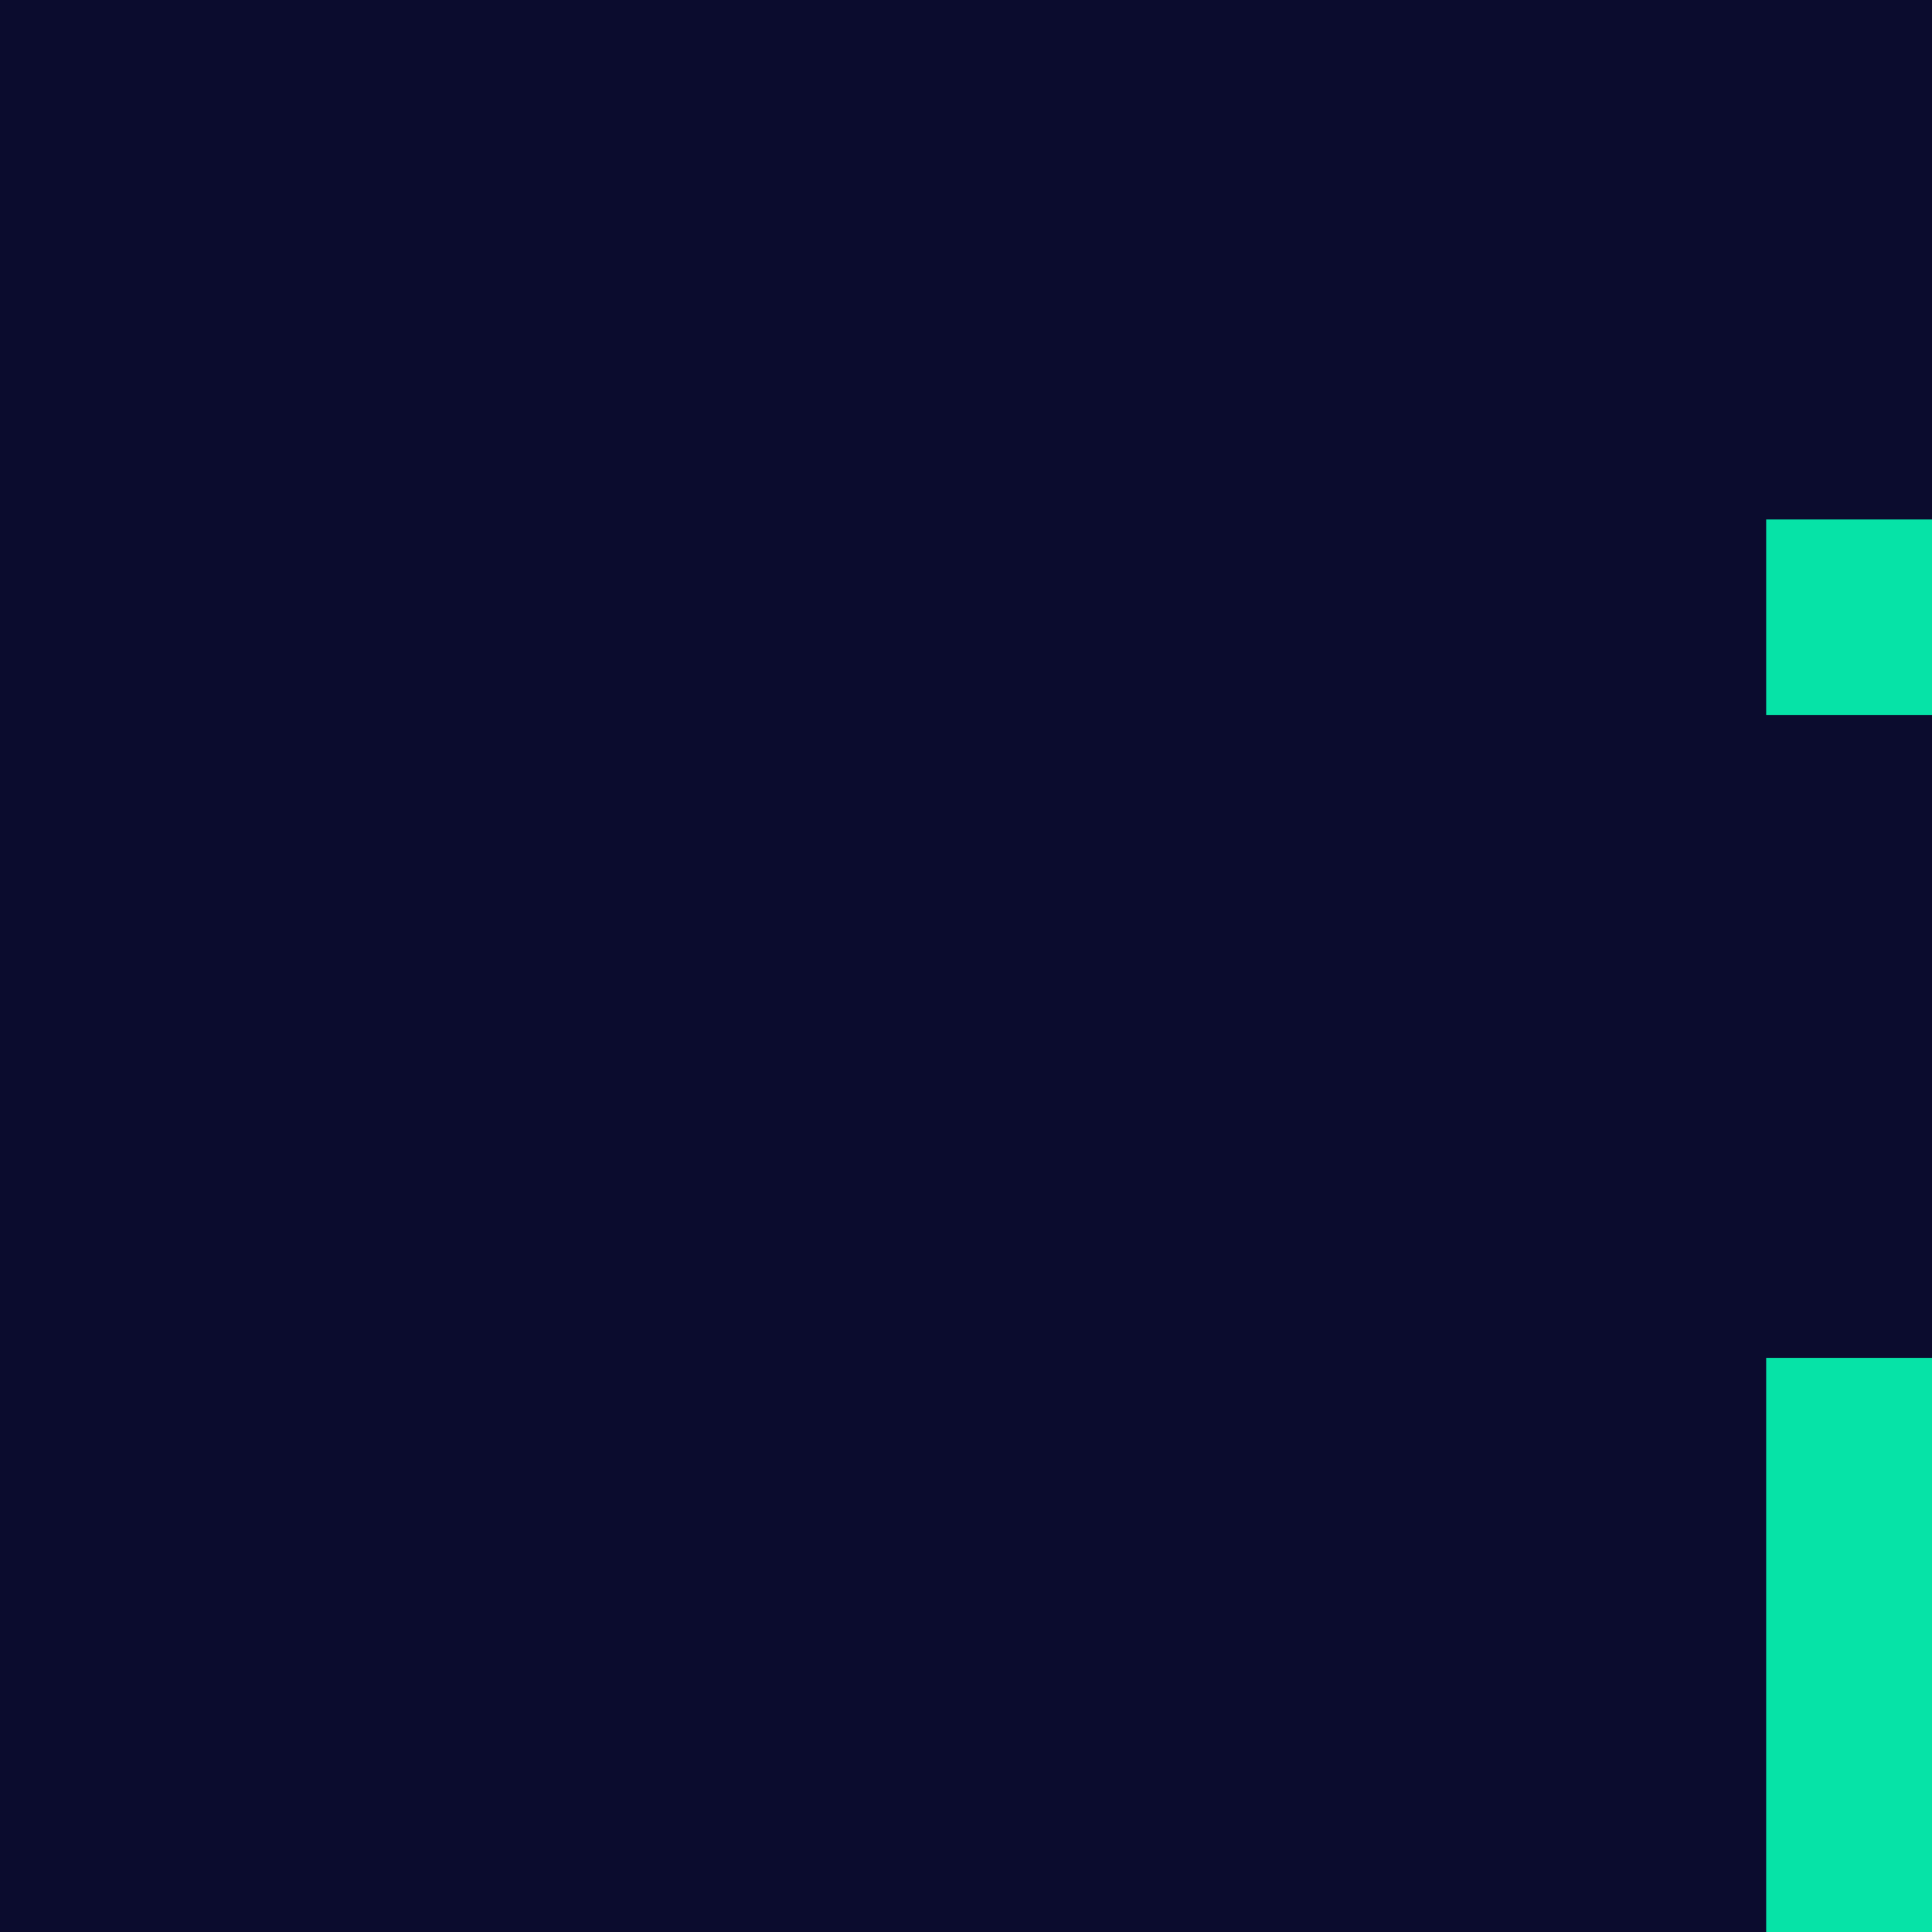
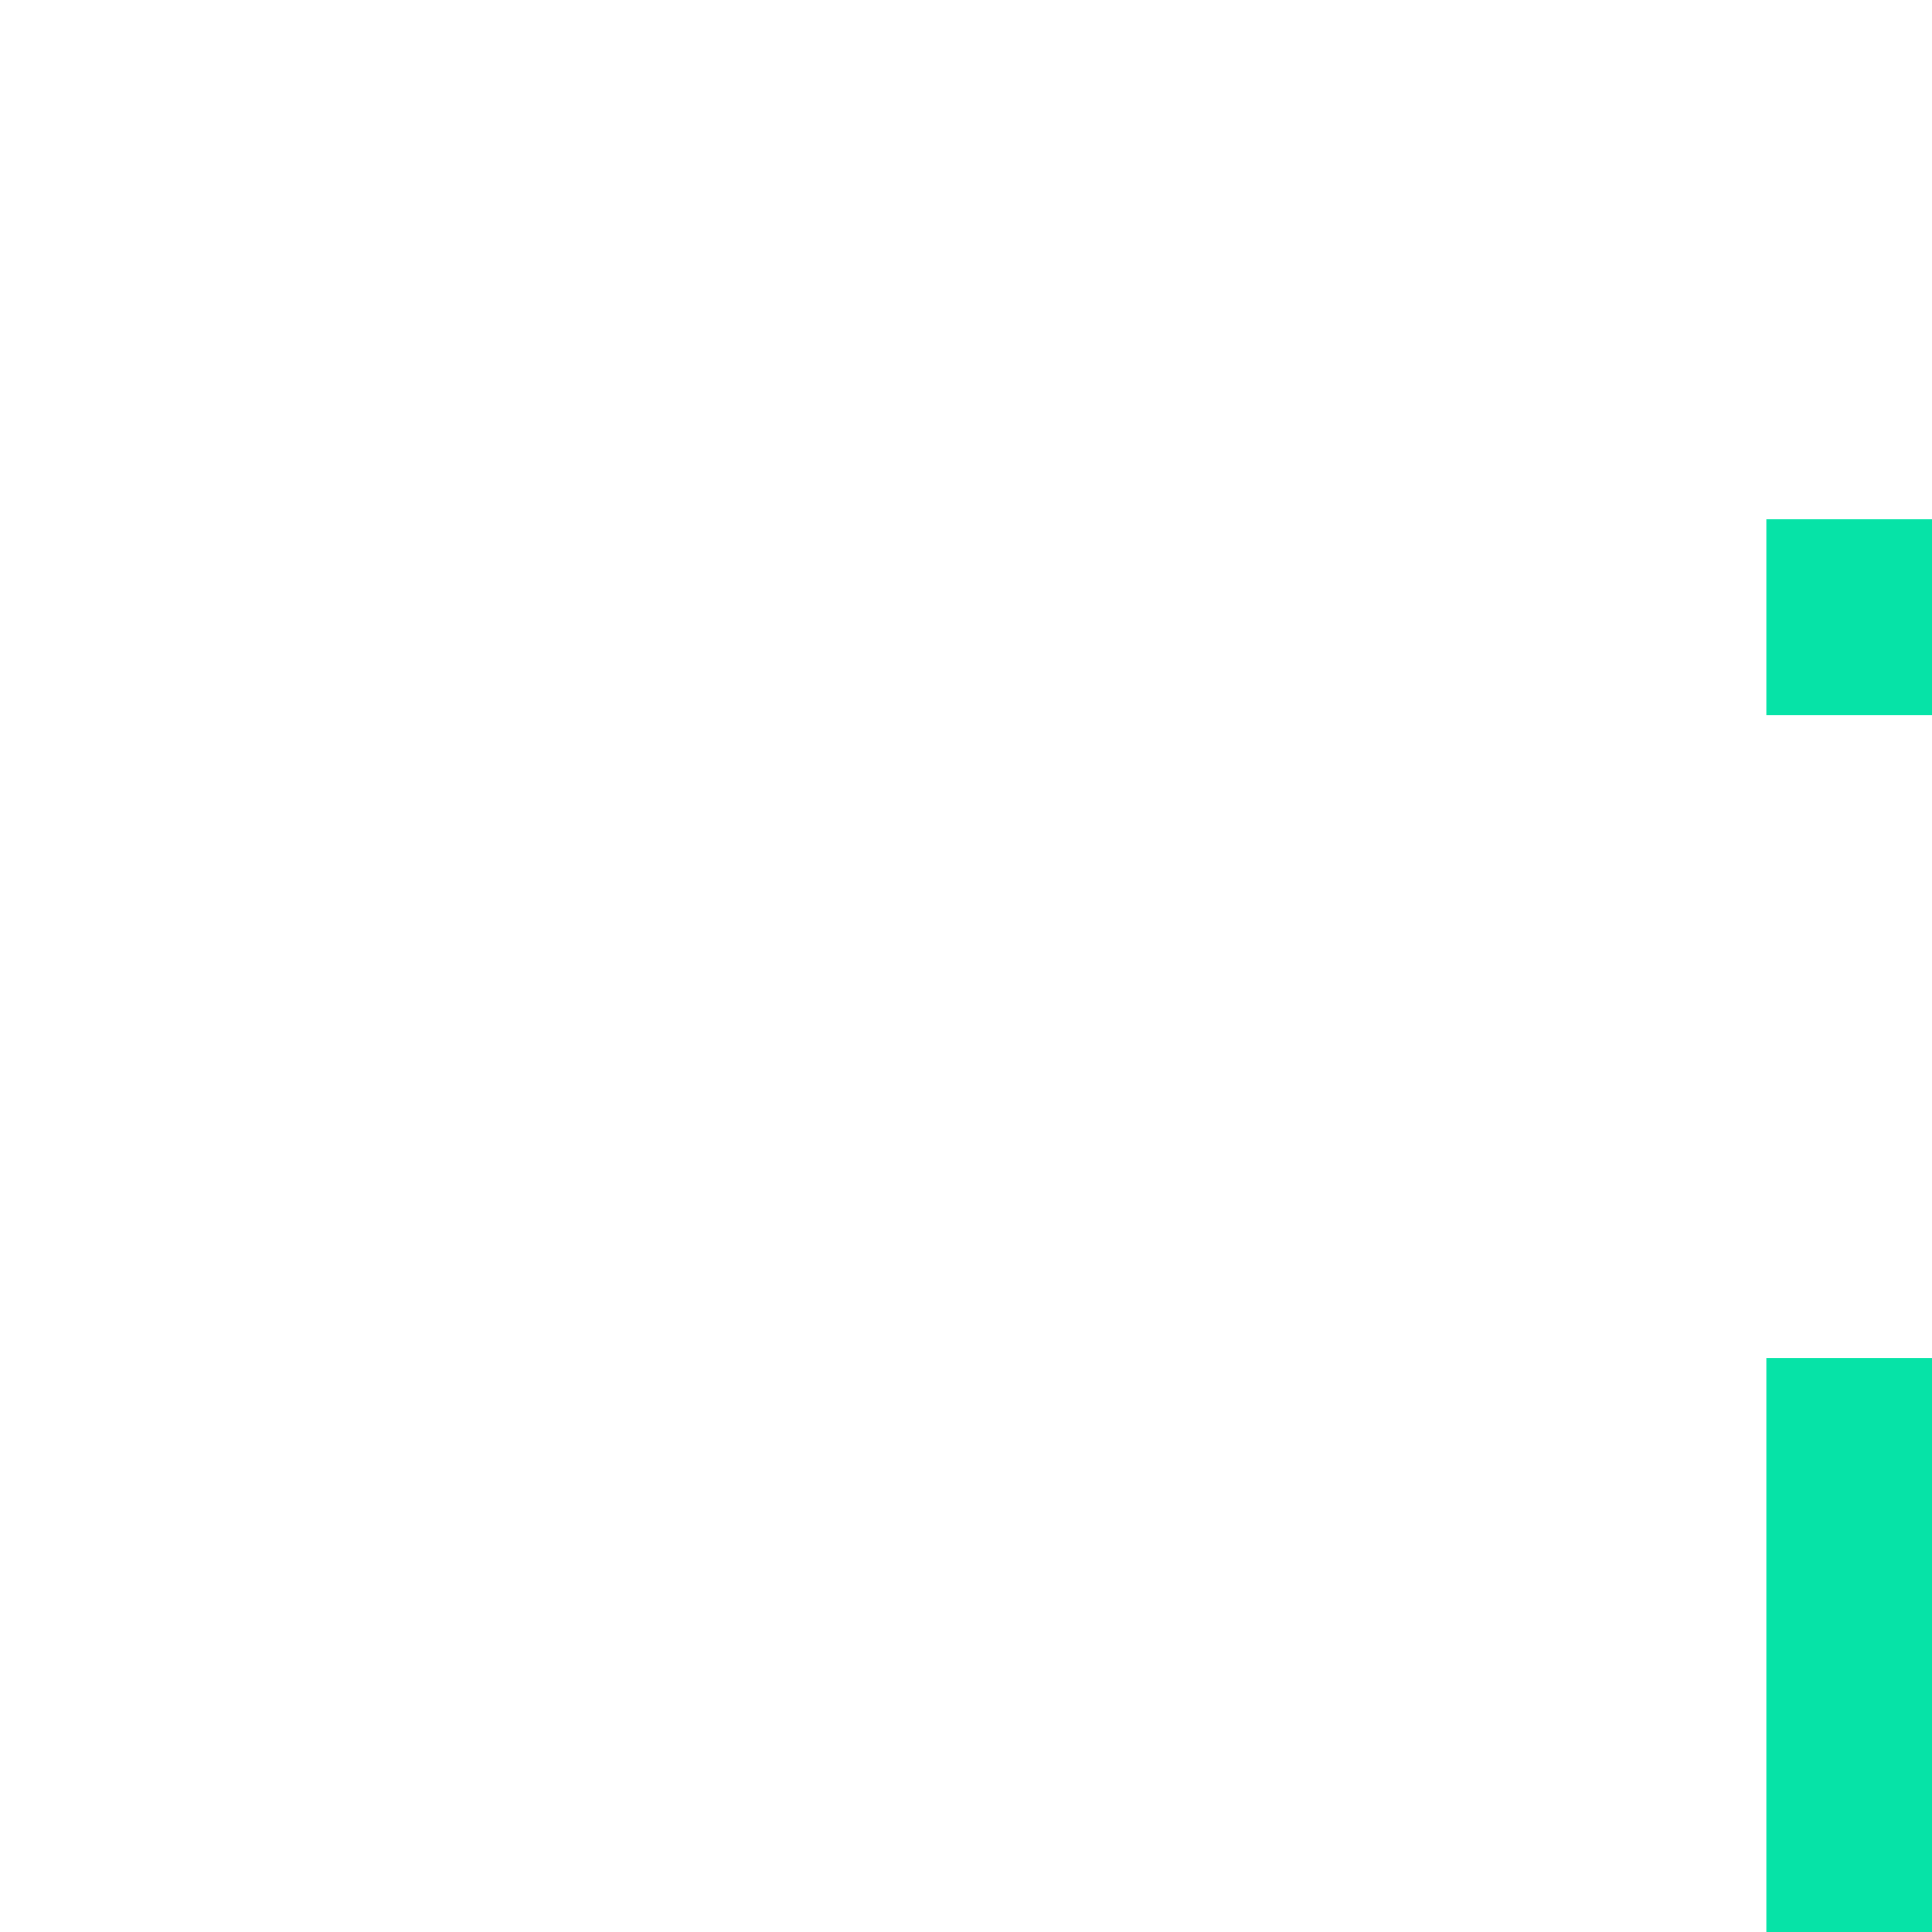
<svg xmlns="http://www.w3.org/2000/svg" viewBox="0 0 450 450" width="600" height="600" preserveAspectRatio="none">
-   <rect x="0" y="0" width="1350" height="1350" fill="#0b0c2e" />
  <g fill="#06e3a7" transform="translate(227.466 -43.708) scale(5.43949)">
    <path d="M97.19,136.29c-4.17,2.57-9.07,3.96-13.69,5.77-2.74,1.08-5.58,1.93-8.69,2.99,2.64,2.89,5.6,4.5,8.76,4.56,1.05.02,2.13-.12,3.22-.45,5.51-1.65,11.27-3.42,16.01-6.54,10.65-7,15.25-17.63,15.26-30.3.02-15.39,0-30.77,0-46.16h-8.42c0,15.76,0,31.53-.03,47.29-.02,9.8-4.13,17.71-12.43,22.83Z" />
    <path d="M122.37,105.42l-.06,8.82-.17,3.88-.19,1.42s-4.24,34.51-37.5,33.95h-.4c-.19-.01-.38-.02-.56-.03-.77-.04-1.53-.13-2.27-.28-.28-.05-.56-.11-.83-.18h-.02c-.27-.07-.54-.14-.8-.22-.76-.23-1.49-.51-2.19-.83-.35-.16-.69-.33-1.02-.51-.03-.02-.07-.04-.1-.06-.29-.15-.57-.32-.84-.5-.06-.03-.11-.06-.17-.1-.33-.21-.64-.43-.95-.66-.22-.16-.43-.33-.64-.51l-.17-.13-.29-.26c-1.31-1.15-2.43-2.51-3.32-4.01l-.11-.17-.12-.23c-.13-.22-.25-.44-.36-.66-.1-.18-.19-.37-.27-.56-.16-.35-.31-.7-.44-1.07-.2-.51-.37-1.03-.51-1.57-.17-.6-.3-1.22-.39-1.84-.02-.1-.03-.18-.03-.27-.08-.48-.12-.96-.15-1.45h0s-.04-.41-.04-.41v-70.81h-8.37v64.42s0,3.89.01,5.6c-.01.39-.01.67,0,.76-.01.02-.01.05,0,.07l.04,1.06c.01.28.04.56.07.85l.1.9.1.71c.02.13.04.27.07.4l.21,1.05c.03.17.07.33.12.5l.17.69s.01.06.03.09l.37,1.25c.03.09.06.18.1.27l.54,1.45.71,1.55.68,1.27c.05.11.12.22.19.33l.47.76c.05.09.1.17.16.26l.39.58c.06.08.11.16.17.23l.6.81c.18.24.36.47.55.69.07.09.15.17.21.26l.42.46c.07.09.15.18.24.26.23.26.47.51.71.75.25.25.51.5.77.74.1.09.2.19.31.27.19.18.39.35.59.52.88.74,1.81,1.41,2.78,2.02l.75.45c.06.04.12.08.18.1l.72.4c.06.04.12.07.18.1l.56.27.38.19c.22.1.44.2.66.3.14.06.29.12.43.18.21.09.43.17.64.25l.63.23c.32.12.65.22.98.32.3.1.6.18.9.26l.13.03c.16.04.32.08.48.12l.14.03c.16.04.32.07.49.11l.12.02.39.08.64.11h.01l.47.07c.52.08,1.04.14,1.57.17l.97.07h.07c.33.01.66.02.99.02h.18s34.24,2.29,43.84-32.79l.36-1.18.47-1.72.22-.94.21-1,.22-1.13.16-1.04.23-1.7.09-.96.07-.9.09-2.12v-1.47l.03-1.23.12-2.71v-44.82h-8.37v39.25Z" />
    <path d="M54.86,128.16c.01-.69.02-1.39.02-2.08-.03-8.22-.04-16.44-.05-24.66v-35.24h-8.37v54.44h.01l.12,8.92s0,.25.02.69c.18,5.13,2,9.66,5.16,13.52.02.03.05.06.07.09.93,1.12,1.96,2.19,3.1,3.19.42.37.97.57,1.46.85-.03-.07-.04-.15-.07-.22-.28-.98-1.31-5.54-1.49-19.5Z" />
    <path d="M130.74,30.37v-.09H33.82s0,0-.01,0v8.37h.01s96.91,0,96.91,0h0s0,0,.01,0v-8.28h-.01Z" />
    <path d="M97.06,66.17h-.03c0,15.13,0,30.26,0,45.4,0,7.7-4.17,13.85-11.37,16.52-3.35,1.24-6.76,2.3-10.13,3.49l-3.71,1.26c-.64,6.79.9,8.56.9,8.56l5.76-2.03c3.54-1.18,7.1-2.31,10.62-3.56,9.18-3.27,16.18-12.77,16.22-22.52.07-15.7.09-31.4.1-47.1h-8.37Z" />
    <path d="M43.61,137.16c-.28-2.14-.7-4.27-1-6.41-.17-1.49-.31-2.99-.38-4.33,0-.03,0-.07,0-.1-.02-2.31-.03-4.63-.05-6.94v-53.2h-8.37v55.46s0,3.86,2.06,7.66c0,0,.04.09.12.25.02.05.04.09.07.13.07.15.16.33.29.56.4.78.83,1.55,1.33,2.3.42.63,1.04,1.37,1.73,2.12.76.88,1.65,1.79,2.67,2.66.89.8,1.56,1.33,1.64,1.27-.03-.47-.04-.95-.1-1.42Z" />
  </g>
  <g fill="#f4f5f7" transform="translate(-69.933 825.597) scale(3.11929)">
    <path d="M59.42,34.14h12.23v23.62c0,2.34-.37,4.55-1.1,6.64s-1.88,3.9-3.43,5.46c-1.56,1.56-3.2,2.65-4.91,3.28-2.38.88-5.24,1.32-8.57,1.32-1.93,0-4.03-.14-6.32-.41-2.28-.27-4.19-.81-5.72-1.61-1.53-.8-2.93-1.94-4.21-3.42-1.27-1.48-2.14-3-2.61-4.57-.76-2.52-1.14-4.76-1.14-6.7v-23.62h12.23v24.19c0,2.16.6,3.85,1.8,5.07,1.2,1.22,2.86,1.82,4.99,1.82s3.76-.6,4.96-1.8c1.2-1.2,1.8-2.9,1.8-5.09v-24.19Z" />
    <path d="M77.14,34.14h16.11l6.21,24.13,6.17-24.13h16.1v39.65h-10.03v-30.24l-7.73,30.24h-9.08l-7.72-30.24v30.24h-10.03v-39.65Z" />
    <path d="M127.21,34.14h16.11l6.21,24.13,6.17-24.13h16.1v39.65h-10.03v-30.24l-7.73,30.24h-9.08l-7.72-30.24v30.24h-10.03v-39.65Z" />
    <path d="M204,67.24h-13.91l-1.93,6.55h-12.51l14.9-39.65h13.36l14.9,39.65h-12.83l-1.98-6.55ZM201.46,58.67l-4.38-14.25-4.33,14.25h8.71Z" />
    <path d="M222.76,34.14h12.25v13.88h13.39v-13.88h12.31v39.65h-12.31v-16.04h-13.39v16.04h-12.25v-39.65Z" />
    <path d="M280.11,34.14h37.24v9.79h-12.5v29.86h-12.25v-29.86h-12.5v-9.79Z" />
    <path d="M322.87,34.14h32.83v8.47h-20.56v6.3h19.07v8.09h-19.07v7.82h21.15v8.98h-33.43v-39.65Z" />
    <path d="M389.29,57.56l10.74,3.25c-.72,3.01-1.86,5.53-3.41,7.55-1.55,2.02-3.48,3.54-5.77,4.57s-5.22,1.54-8.78,1.54c-4.31,0-7.83-.63-10.56-1.88s-5.09-3.46-7.07-6.61c-1.98-3.15-2.98-7.19-2.98-12.11,0-6.56,1.74-11.6,5.23-15.12,3.49-3.52,8.43-5.28,14.81-5.28,4.99,0,8.92,1.01,11.78,3.03,2.86,2.02,4.98,5.12,6.37,9.3l-10.82,2.41c-.38-1.21-.77-2.09-1.19-2.65-.69-.94-1.52-1.66-2.52-2.16-.99-.5-2.1-.76-3.33-.76-2.78,0-4.9,1.12-6.38,3.35-1.12,1.66-1.68,4.26-1.68,7.81,0,4.4.67,7.41,2,9.04,1.33,1.63,3.21,2.45,5.63,2.45s4.12-.66,5.31-1.97c1.2-1.32,2.07-3.23,2.61-5.73Z" />
    <path d="M406.04,34.14h12.25v13.88h13.39v-13.88h12.31v39.65h-12.31v-16.04h-13.39v16.04h-12.25v-39.65Z" />
  </g>
  <g fill="#06e3a7" transform="translate(-21.398 996.603) scale(3.52651)">
    <path d="M47.84,29.68v2.78h-7.27v3.47h6.3v2.57h-6.3v6.21h-3.31v-15.04h10.57Z" />
    <path d="M58.62,29.68l5.62,15.04h-3.43l-1.14-3.35h-5.62l-1.18,3.35h-3.33l5.69-15.04h3.39ZM58.81,38.9l-1.9-5.52h-.04l-1.96,5.52h3.9Z" />
    <path d="M71.39,29.68v15.04h-3.31v-15.04h3.31Z" />
    <path d="M75.64,32.46v-2.78h12.32v2.78h-4.51v12.26h-3.31v-12.26h-4.51Z" />
    <path d="M95.52,29.68v5.77h6.09v-5.77h3.31v15.04h-3.31v-6.49h-6.09v6.49h-3.31v-15.04h3.31Z" />
    <path d="M110.22,29.68h1.33l5.88,14.01h.04l5.81-14.01h1.33v15.04h-.93v-13.9h-.04l-5.73,13.9h-.93l-5.79-13.9h-.04v13.9h-.93v-15.04Z" />
    <path d="M129.79,29.68h10.11v.8h-9.18v6.02h8.63v.8h-8.63v6.61h9.29v.8h-10.21v-15.04Z" />
    <path d="M144.11,29.68h10.11v.8h-9.18v6.02h8.63v.8h-8.63v6.61h9.29v.8h-10.21v-15.04Z" />
    <path d="M156.81,30.48v-.8h11.52v.8h-5.31v14.24h-.93v-14.24h-5.29Z" />
    <path d="M181.45,33.97c-.03-.65-.17-1.21-.41-1.69-.25-.48-.58-.88-1-1.2s-.92-.57-1.51-.73c-.58-.16-1.22-.24-1.91-.24-.42,0-.87.05-1.36.15-.49.1-.93.27-1.35.52-.41.25-.76.58-1.02.99-.27.41-.4.93-.4,1.55s.15,1.1.44,1.47c.29.38.68.68,1.16.92.48.23,1.03.42,1.64.56.62.14,1.24.27,1.87.4.65.13,1.27.28,1.89.45.61.18,1.16.41,1.64.72.49.3.87.7,1.17,1.18.29.48.44,1.09.44,1.82,0,.79-.17,1.45-.51,1.98-.34.53-.76.97-1.27,1.31-.51.34-1.08.58-1.71.73s-1.22.22-1.8.22c-.88,0-1.71-.09-2.49-.28s-1.45-.5-2.02-.93-1.03-.98-1.36-1.65c-.33-.67-.49-1.5-.47-2.46h.93c-.04.83.08,1.53.36,2.1.28.57.67,1.04,1.17,1.4.5.37,1.08.63,1.76.79.67.16,1.38.24,2.13.24.45,0,.93-.06,1.44-.17.51-.11.98-.3,1.41-.57.43-.27.79-.62,1.07-1.05s.43-.98.43-1.64-.15-1.15-.44-1.55c-.29-.4-.68-.72-1.17-.97-.48-.25-1.03-.44-1.64-.59s-1.24-.28-1.89-.41c-.63-.13-1.26-.27-1.87-.44s-1.17-.4-1.64-.68c-.48-.29-.86-.66-1.16-1.12-.29-.46-.44-1.04-.44-1.76s.15-1.33.45-1.84c.3-.51.69-.93,1.18-1.24s1.03-.55,1.63-.69c.6-.15,1.2-.22,1.79-.22.79,0,1.52.09,2.2.26.68.18,1.28.45,1.79.82.51.37.92.85,1.23,1.44.31.59.48,1.3.53,2.13h-.93Z" />
    <path d="M186.38,32.46v-2.78h12.32v2.78h-4.51v12.26h-3.31v-12.26h-4.51Z" />
    <path d="M214.2,29.68v2.78h-7.94v3.22h7.29v2.57h-7.29v3.69h8.11v2.78h-11.42v-15.04h11.25Z" />
    <path d="M228.78,33.69c-.2-.32-.44-.59-.74-.83-.29-.24-.63-.42-1-.56-.37-.13-.76-.2-1.17-.2-.74,0-1.38.14-1.9.43-.52.29-.94.67-1.26,1.16-.32.48-.56,1.04-.71,1.65-.15.62-.22,1.26-.22,1.92s.07,1.25.22,1.84c.15.6.38,1.13.71,1.61.32.48.74.86,1.26,1.15.52.29,1.15.43,1.9.43,1.01,0,1.8-.31,2.37-.93.57-.62.92-1.43,1.04-2.44h3.2c-.08.94-.3,1.79-.65,2.55s-.81,1.4-1.39,1.94c-.58.53-1.25.94-2.02,1.22-.77.28-1.62.42-2.55.42-1.15,0-2.19-.2-3.11-.6-.92-.4-1.7-.95-2.33-1.65-.63-.7-1.12-1.53-1.45-2.48-.34-.95-.51-1.97-.51-3.06s.17-2.17.51-3.13c.34-.96.82-1.8,1.45-2.52.63-.72,1.41-1.28,2.33-1.68.92-.41,1.96-.61,3.11-.61.83,0,1.61.12,2.35.36.74.24,1.4.59,1.98,1.04s1.06,1.02,1.44,1.7c.38.67.62,1.45.72,2.32h-3.2c-.06-.38-.18-.73-.38-1.04Z" />
    <path d="M240.57,29.68v5.77h6.09v-5.77h3.31v15.04h-3.31v-6.49h-6.09v6.49h-3.31v-15.04h3.31Z" />
    <path d="M258.69,29.68l6.28,10.09h.04v-10.09h3.1v15.04h-3.31l-6.25-10.07h-.04v10.07h-3.1v-15.04h3.29Z" />
    <path d="M273.39,34.13c.34-.96.82-1.8,1.45-2.52.63-.72,1.41-1.28,2.33-1.68.92-.41,1.96-.61,3.11-.61s2.2.2,3.12.61c.91.41,1.69.97,2.32,1.68.63.72,1.12,1.56,1.45,2.52.34.96.51,2,.51,3.13s-.17,2.12-.51,3.06c-.34.95-.82,1.77-1.45,2.48-.63.7-1.4,1.25-2.32,1.65-.91.4-1.95.6-3.12.6s-2.19-.2-3.11-.6c-.92-.4-1.7-.95-2.33-1.65-.63-.7-1.12-1.53-1.45-2.48-.34-.95-.51-1.97-.51-3.06s.17-2.17.51-3.13ZM276.41,39.1c.15.6.38,1.13.71,1.61.32.48.74.86,1.26,1.15.52.29,1.15.43,1.9.43s1.38-.14,1.9-.43.94-.67,1.26-1.15.56-1.01.71-1.61c.15-.6.22-1.21.22-1.84s-.07-1.3-.22-1.92c-.15-.62-.38-1.17-.71-1.65s-.74-.87-1.26-1.16-1.15-.43-1.9-.43-1.38.14-1.9.43c-.52.29-.94.67-1.26,1.16-.32.48-.56,1.04-.71,1.65-.15.62-.22,1.26-.22,1.92s.07,1.25.22,1.84Z" />
    <path d="M295.75,29.68v12.26h7.33v2.78h-10.64v-15.04h3.31Z" />
    <path d="M307.32,34.13c.34-.96.82-1.8,1.45-2.52.63-.72,1.41-1.28,2.33-1.68.92-.41,1.96-.61,3.11-.61s2.2.2,3.12.61c.91.41,1.69.97,2.32,1.68.63.72,1.12,1.56,1.45,2.52.34.96.51,2,.51,3.13s-.17,2.12-.51,3.06c-.34.95-.82,1.77-1.45,2.48-.63.7-1.4,1.25-2.32,1.65-.91.4-1.95.6-3.12.6s-2.19-.2-3.11-.6c-.92-.4-1.7-.95-2.33-1.65-.63-.7-1.12-1.53-1.45-2.48-.34-.95-.51-1.97-.51-3.06s.17-2.17.51-3.13ZM310.34,39.1c.15.6.38,1.13.71,1.61.32.48.74.86,1.26,1.15.52.29,1.15.43,1.9.43s1.38-.14,1.9-.43.94-.67,1.26-1.15.56-1.01.71-1.61c.15-.6.22-1.21.22-1.84s-.07-1.3-.22-1.92c-.15-.62-.38-1.17-.71-1.65s-.74-.87-1.26-1.16-1.15-.43-1.9-.43-1.38.14-1.9.43c-.52.29-.94.67-1.26,1.16-.32.48-.56,1.04-.71,1.65-.15.62-.22,1.26-.22,1.92s.07,1.25.22,1.84Z" />
    <path d="M335.29,44.6c-.72.3-1.44.45-2.17.45-1.15,0-2.19-.2-3.11-.6-.92-.4-1.7-.95-2.33-1.65-.63-.7-1.12-1.53-1.45-2.48-.34-.95-.51-1.97-.51-3.06s.17-2.17.51-3.13c.34-.96.82-1.8,1.45-2.52.63-.72,1.41-1.28,2.33-1.68.92-.41,1.96-.61,3.11-.61.77,0,1.52.12,2.24.35.72.23,1.38.57,1.96,1.02.58.45,1.06,1,1.44,1.66.38.66.61,1.42.7,2.27h-3.16c-.2-.84-.58-1.47-1.14-1.9-.56-.42-1.24-.63-2.04-.63-.74,0-1.38.14-1.9.43-.52.29-.94.67-1.26,1.16-.32.48-.56,1.04-.71,1.65-.15.62-.22,1.26-.22,1.92s.07,1.25.22,1.84c.15.6.38,1.13.71,1.61.32.48.74.86,1.26,1.15.52.29,1.15.43,1.9.43,1.1,0,1.94-.28,2.54-.83.6-.55.94-1.36,1.04-2.41h-3.33v-2.46h6.32v8.13h-2.11l-.34-1.71c-.59.76-1.24,1.29-1.96,1.59Z" />
    <path d="M343.27,29.68h3.71l3.52,5.94,3.5-5.94h3.69l-5.58,9.27v5.77h-3.31v-5.86l-5.52-9.18Z" />
  </g>
</svg>
